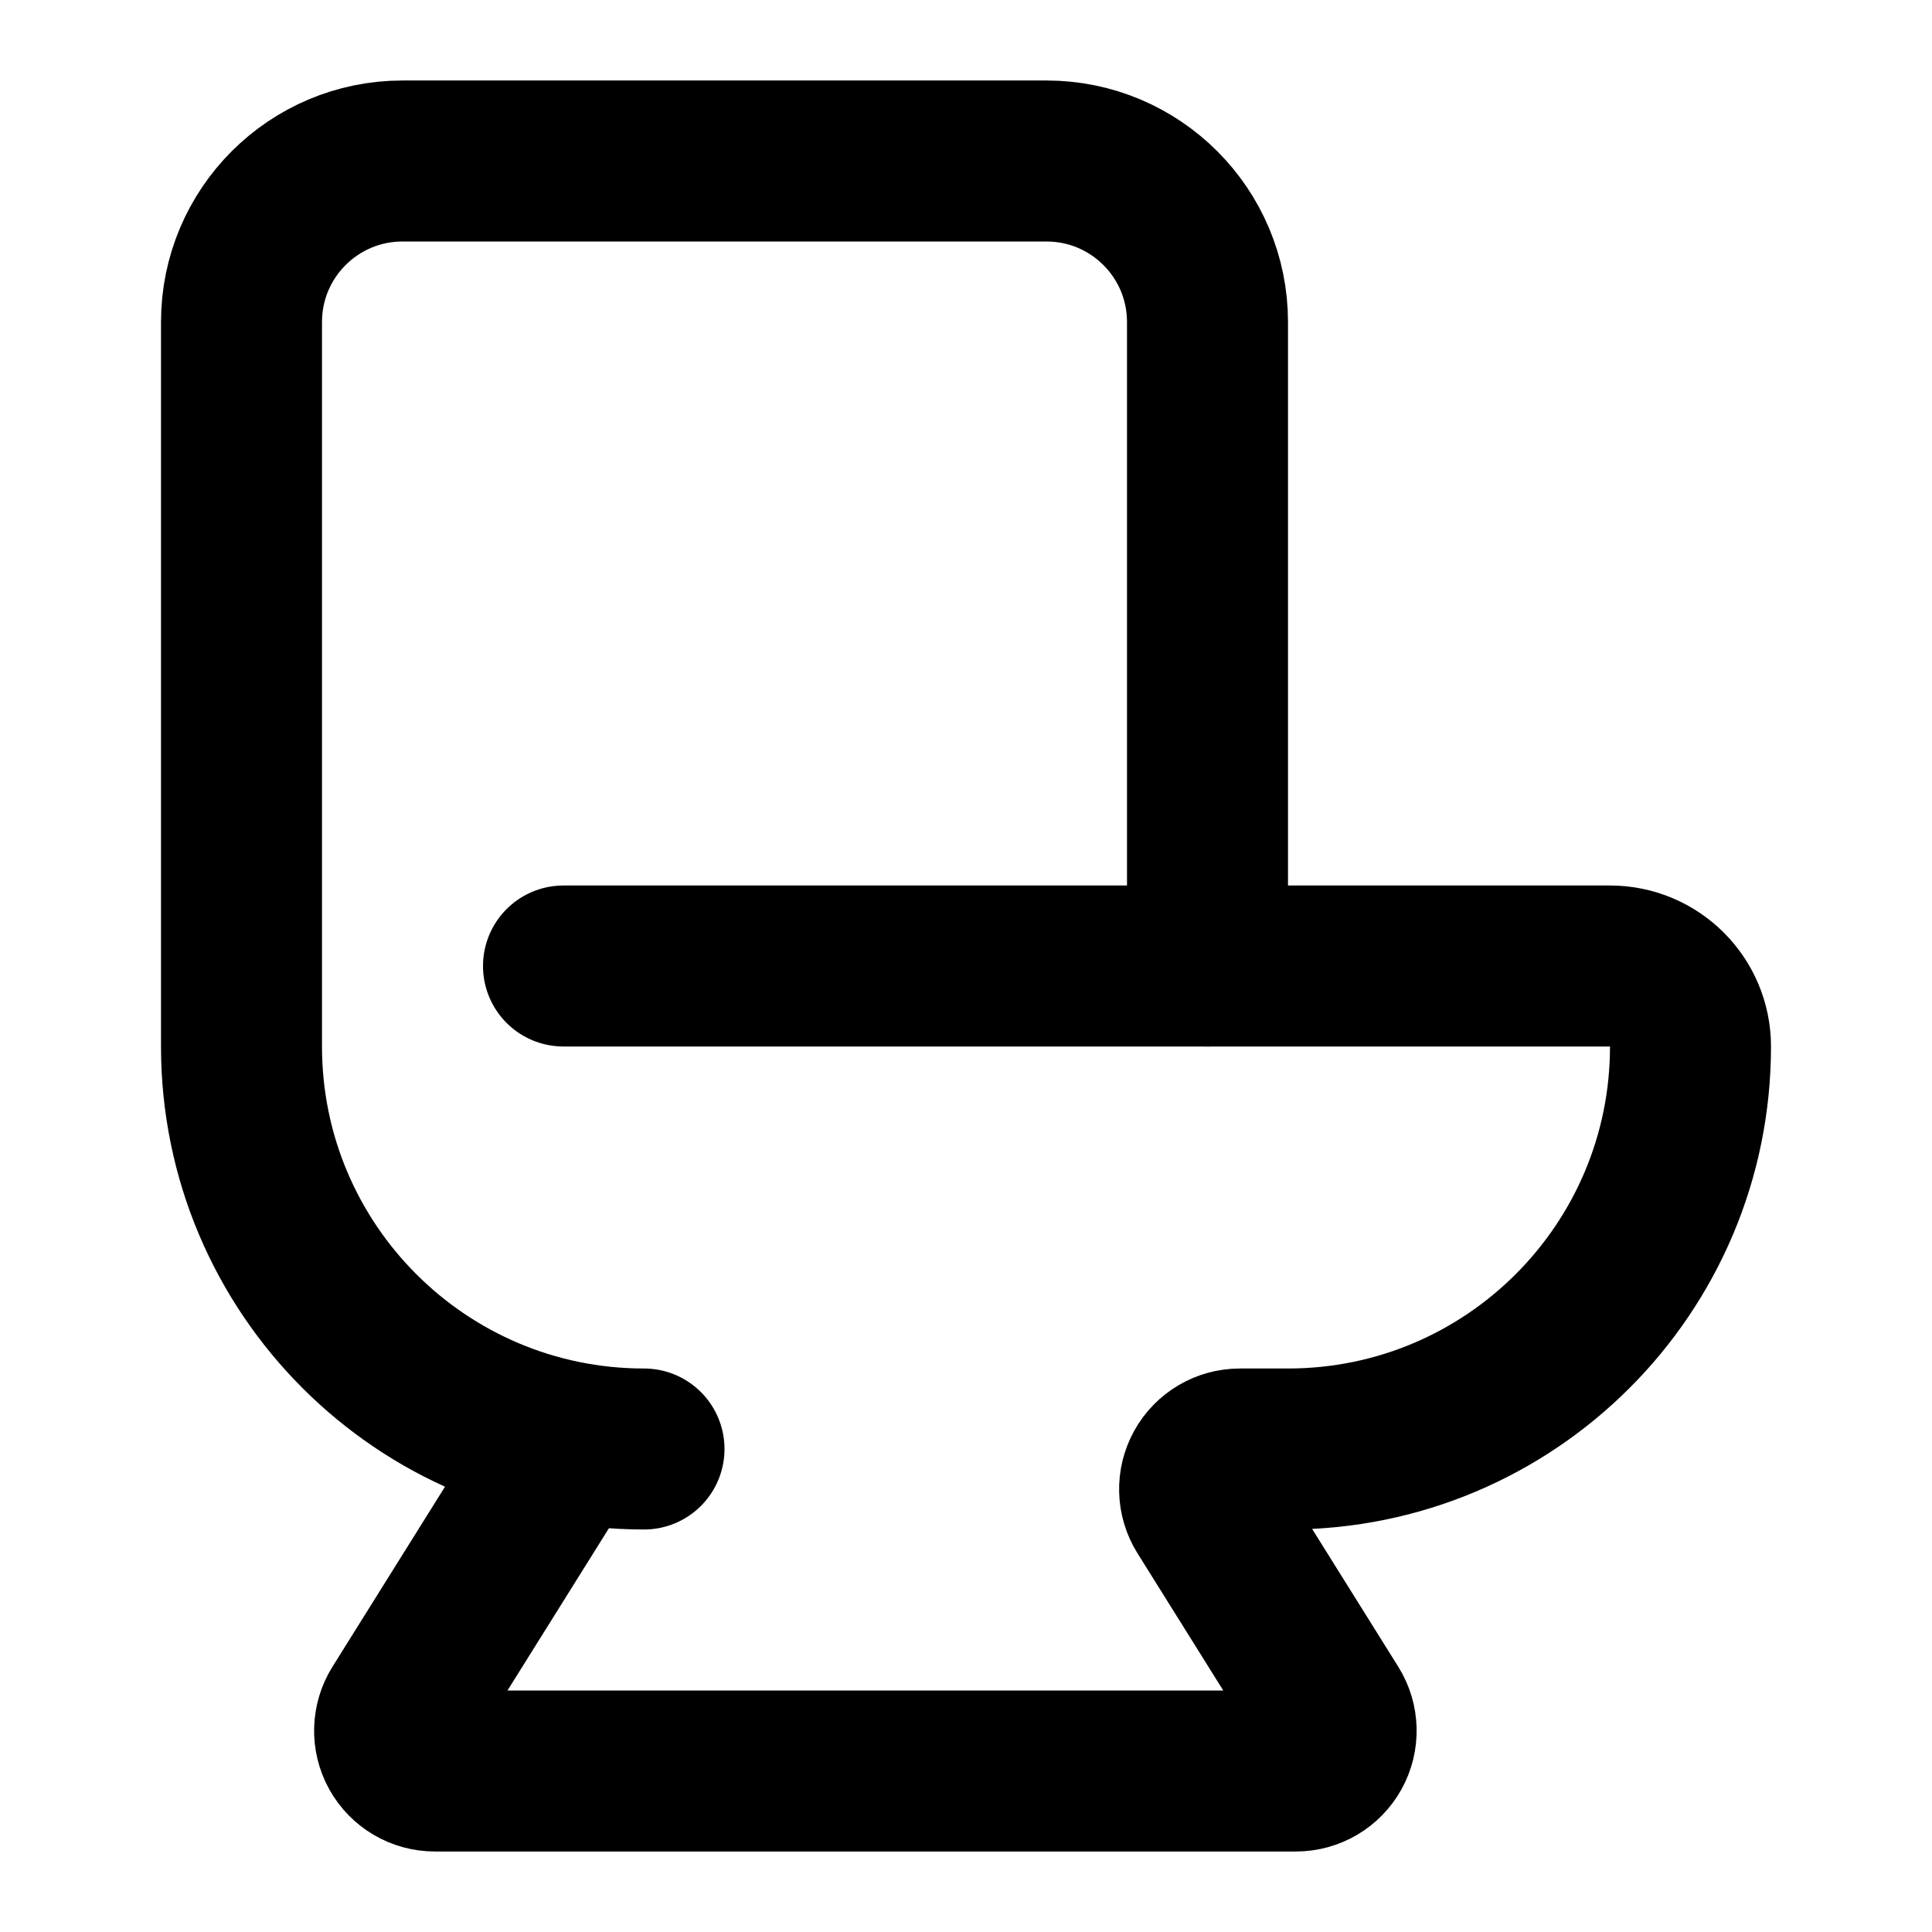
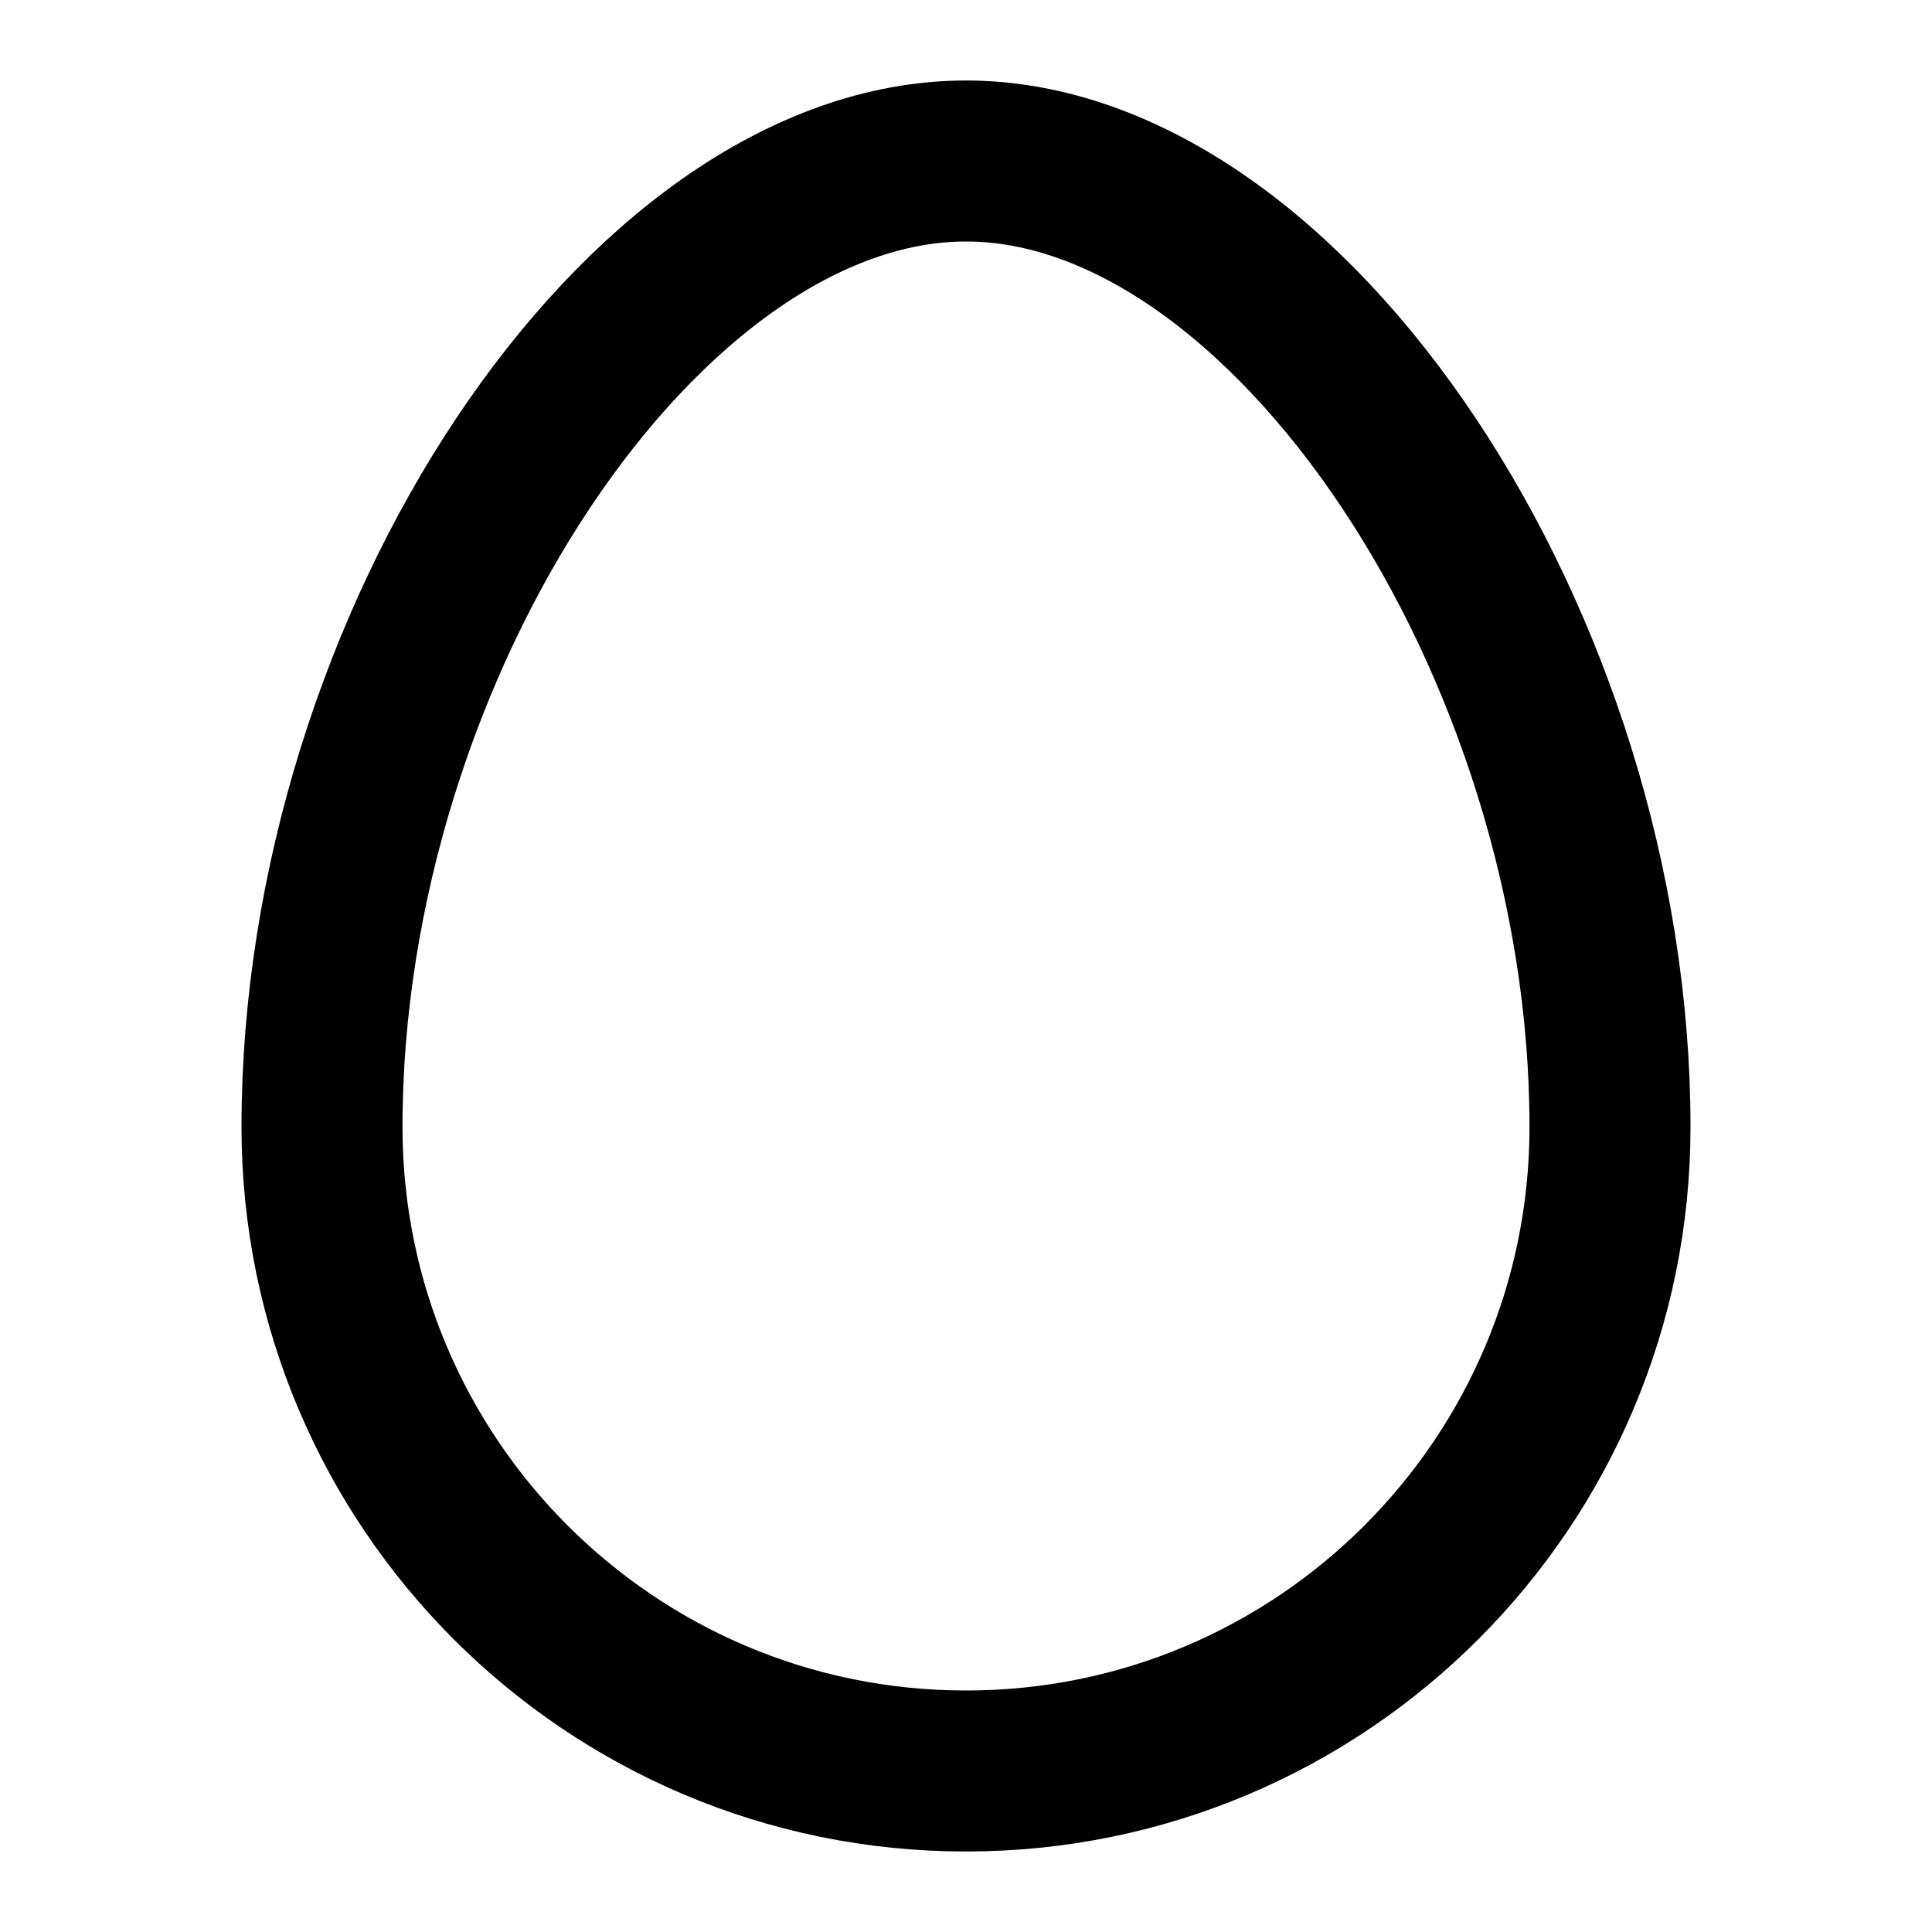
- <svg xmlns="http://www.w3.org/2000/svg" width="18" height="18" viewBox="0 0 24 24" fill="none" stroke="currentColor" stroke-width="2" stroke-linecap="round" stroke-linejoin="round" class="lucide lucide-toilet">
-   <path d="M7 12h13a1 1 0 0 1 1 1 5 5 0 0 1-5 5h-.598a.5.5 0 0 0-.424.765l1.544 2.47a.5.5 0 0 1-.424.765H5.402a.5.5 0 0 1-.424-.765L7 18" />
-   <path d="M8 18a5 5 0 0 1-5-5V4a2 2 0 0 1 2-2h8a2 2 0 0 1 2 2v8" />
+ <svg xmlns="http://www.w3.org/2000/svg" width="18" height="18" viewBox="0 0 24 24" fill="none" stroke="currentColor" stroke-width="2" stroke-linecap="round" stroke-linejoin="round" class="lucide lucide-egg-icon lucide-egg">
+   <path d="M12 2C8 2 4 8 4 14a8 8 0 0 0 16 0c0-6-4-12-8-12" />
</svg>
